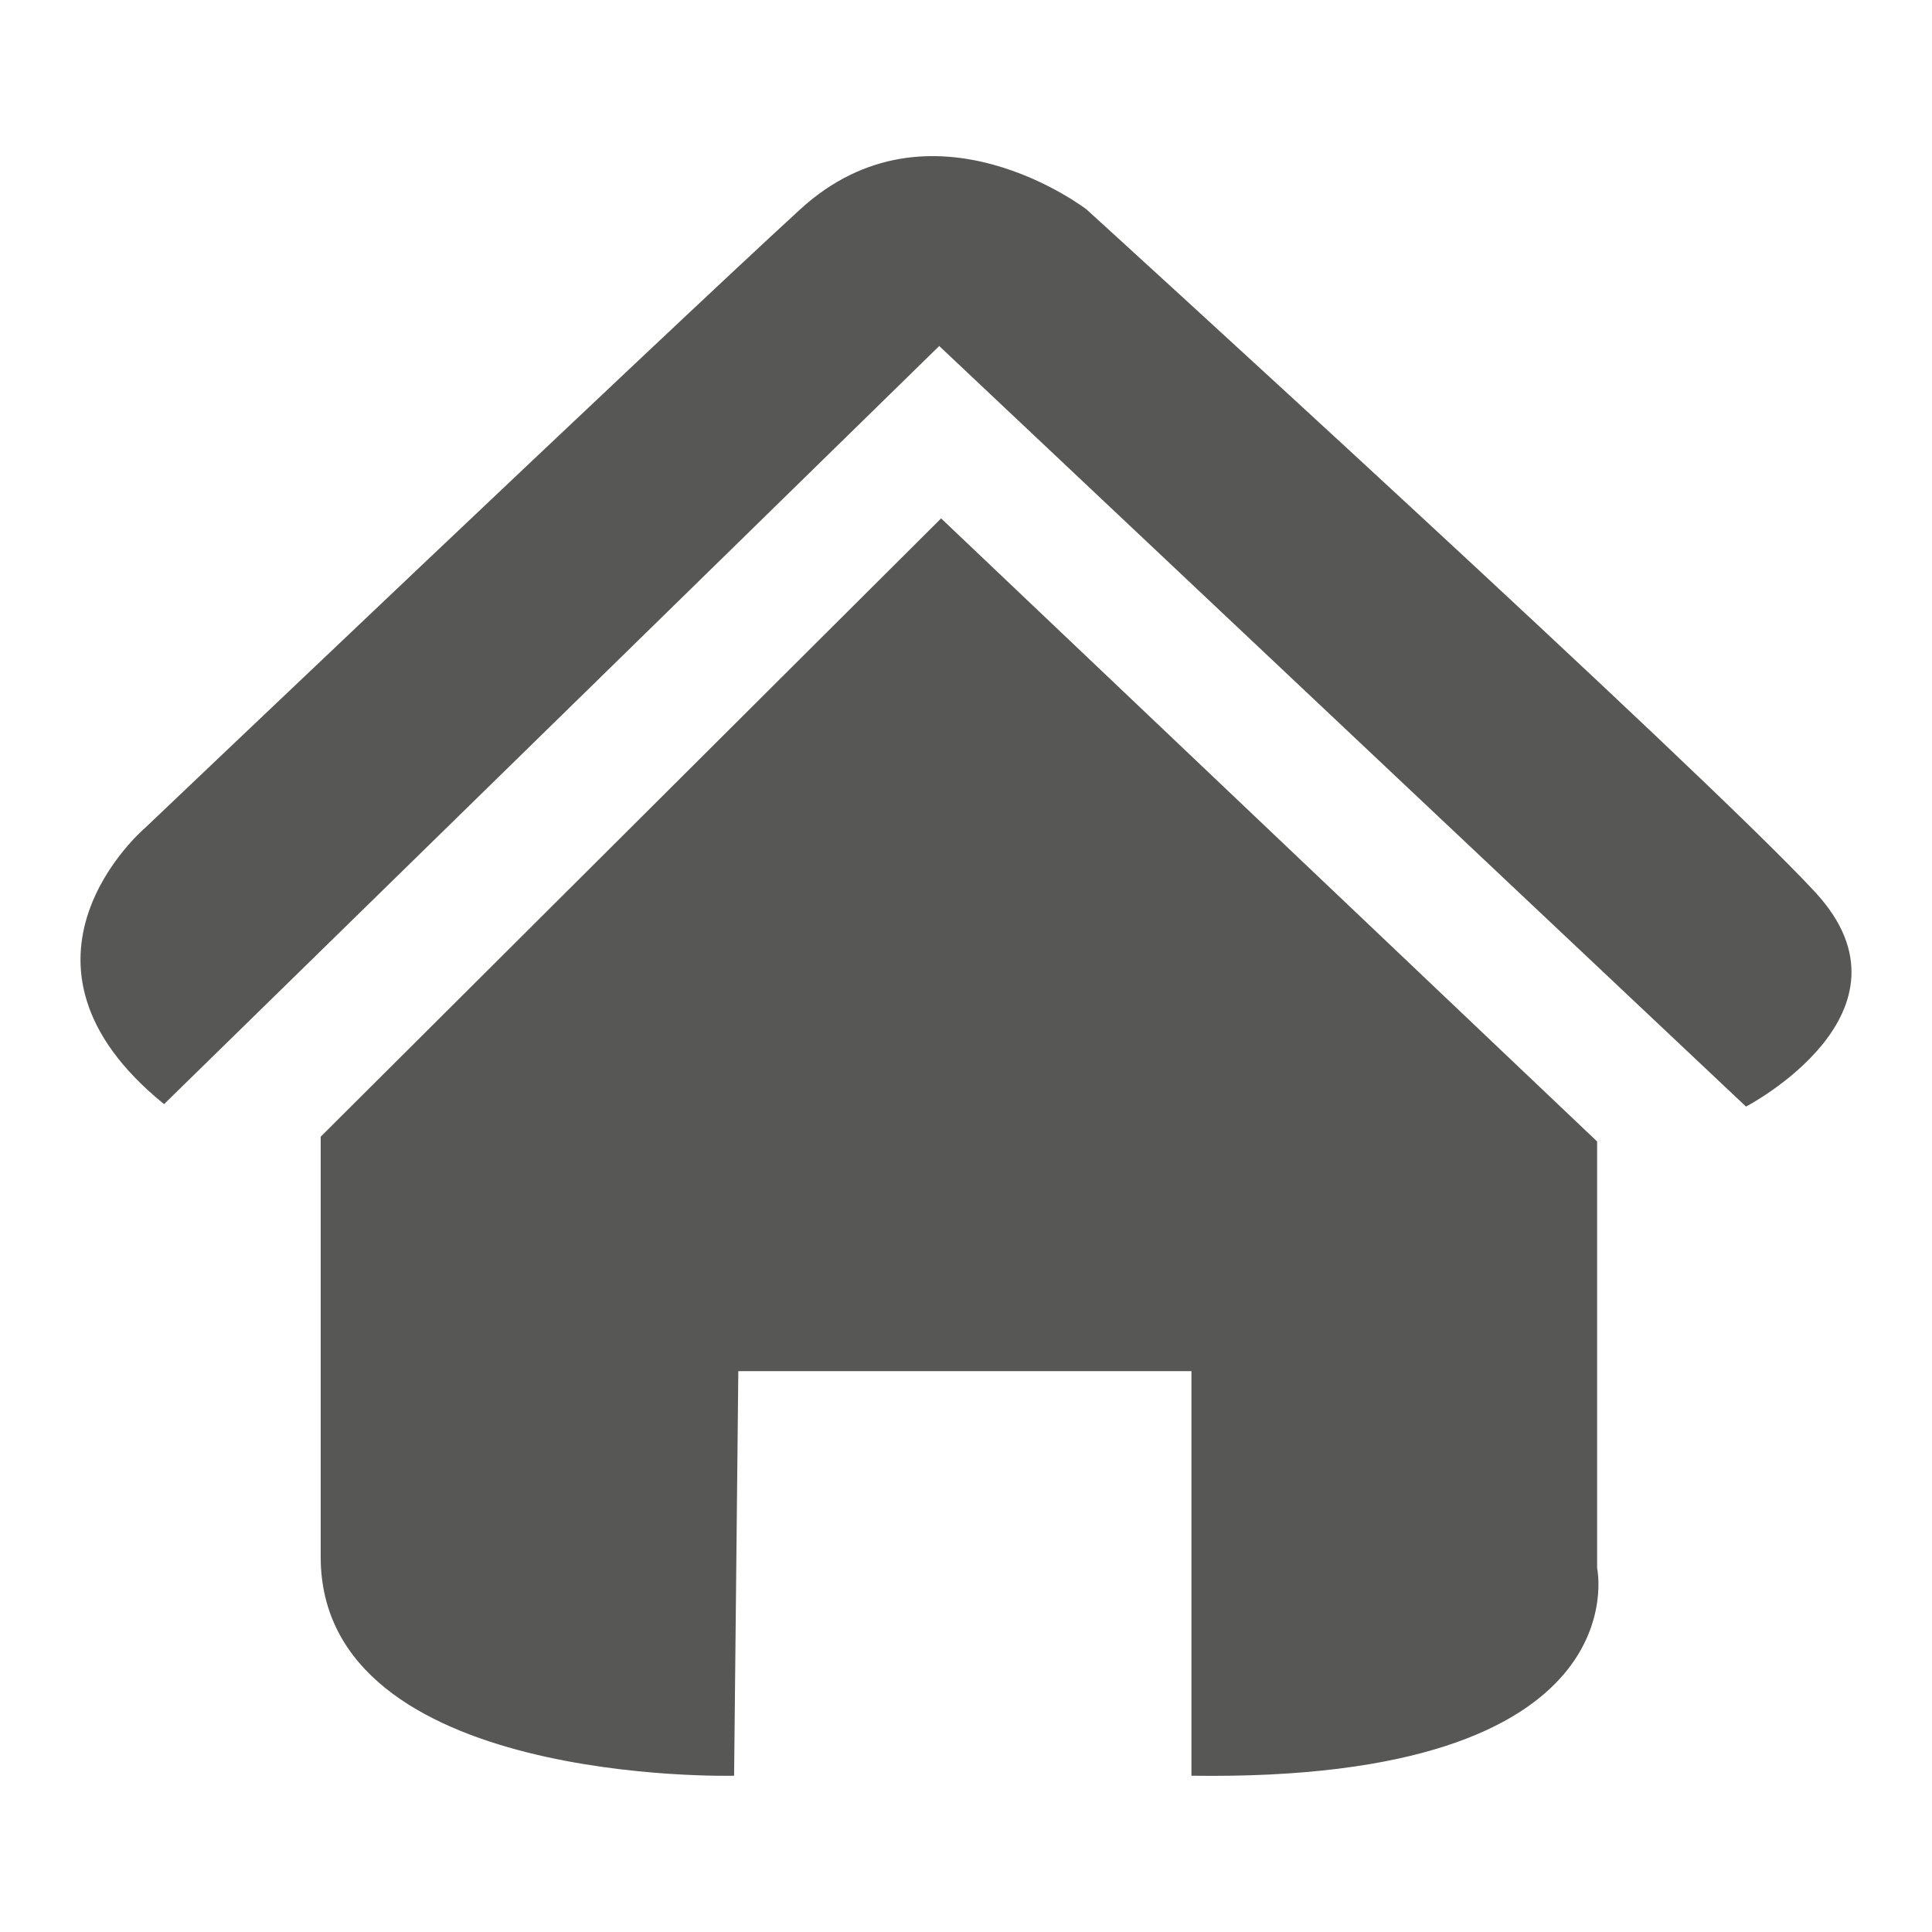
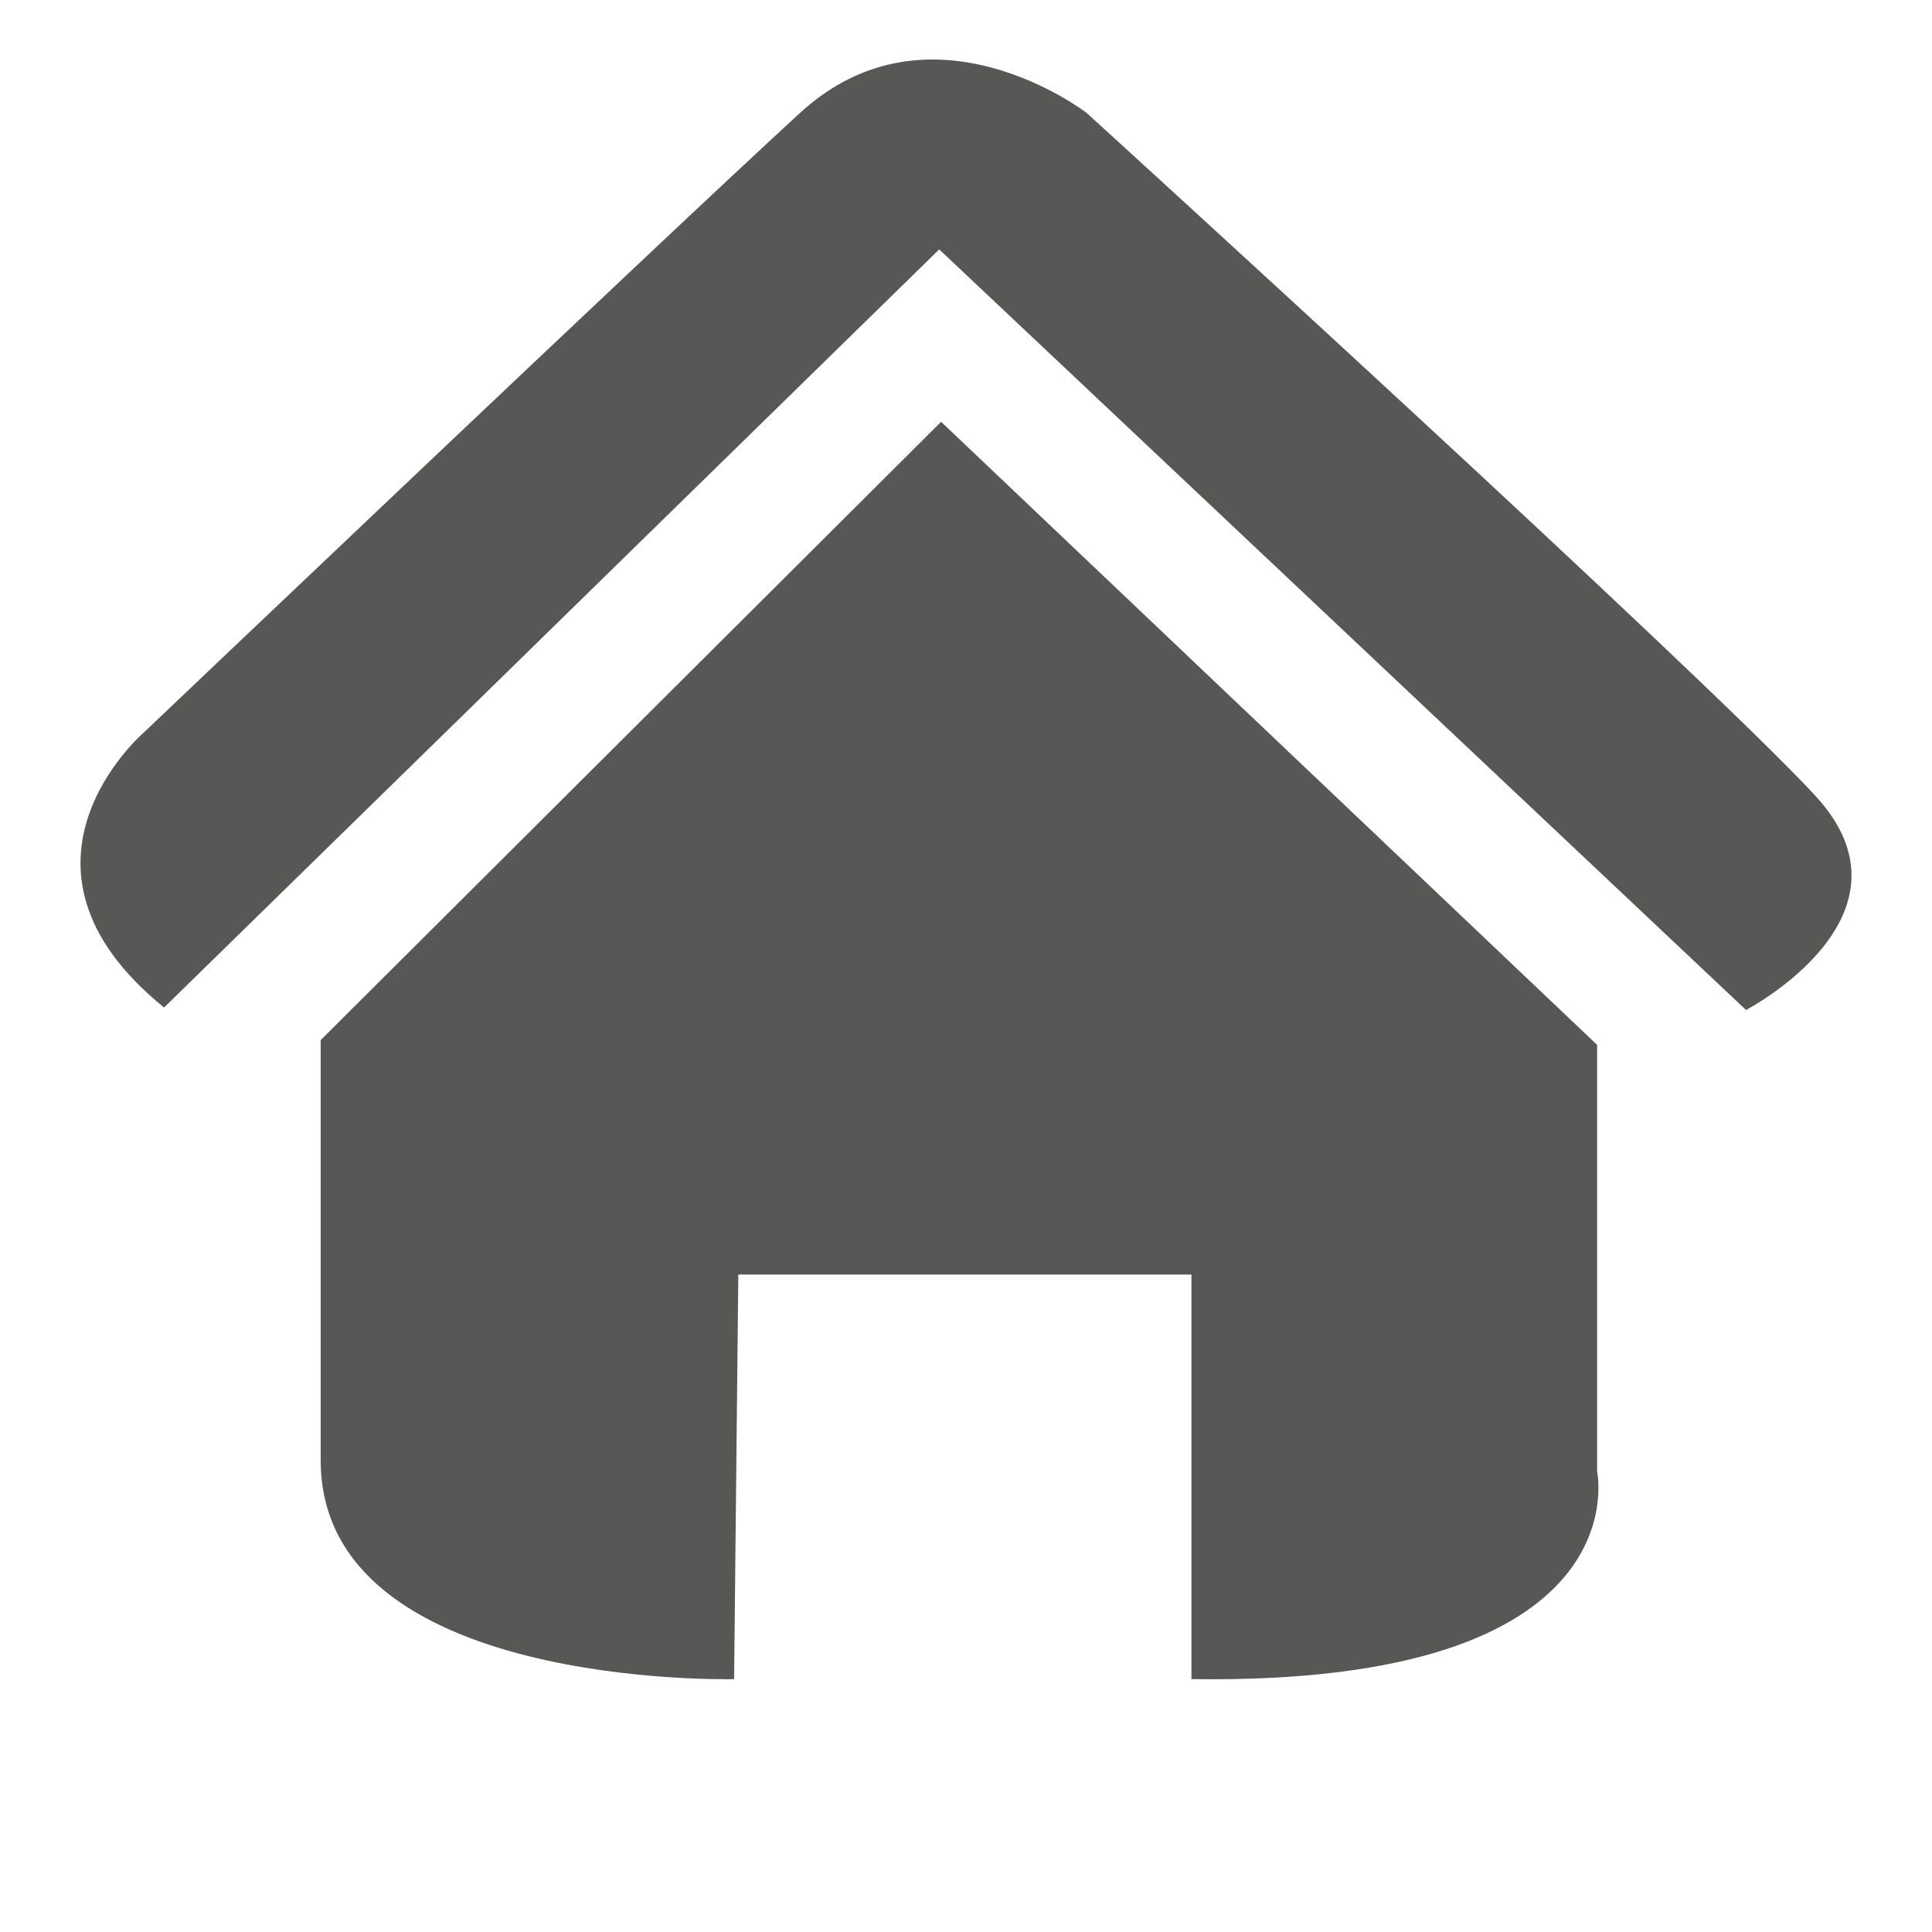
- <svg xmlns="http://www.w3.org/2000/svg" version="1.1" id="Layer_1" x="0px" y="0px" width="1200px" height="1200px" viewBox="0 0 1200 1200" enable-background="new 0 0 1200 1200" xml:space="preserve">
+ <svg xmlns="http://www.w3.org/2000/svg" version="1.1" id="Layer_1" x="0px" y="0px" width="1200px" height="1200px" viewBox="0 60 1200 1200" enable-background="new 0 0 1200 1200" xml:space="preserve">
  <g>
    <path fill="#575756" d="M992,709.001L584.535,321.98L199.186,706.017c0,0,0,118.494,0,261.032   c0,142.649,256.777,135.884,256.777,135.884l2.619-251.282h281.443v251.282C1020.668,1107.008,992,973.926,992,973.926V709.001z" />
    <path fill="#575756" d="M1127.699,554.419c-68.686-74.583-452.798-424.312-452.798-424.312s-96.625-74.545-177.974,0   C411.65,208.292,89.972,514.364,89.972,514.364s-97.43,82.801,11.932,171.424l481.464-470.876l501.111,472.407   C1084.48,687.319,1196.387,629.073,1127.699,554.419z" />
  </g>
</svg>
